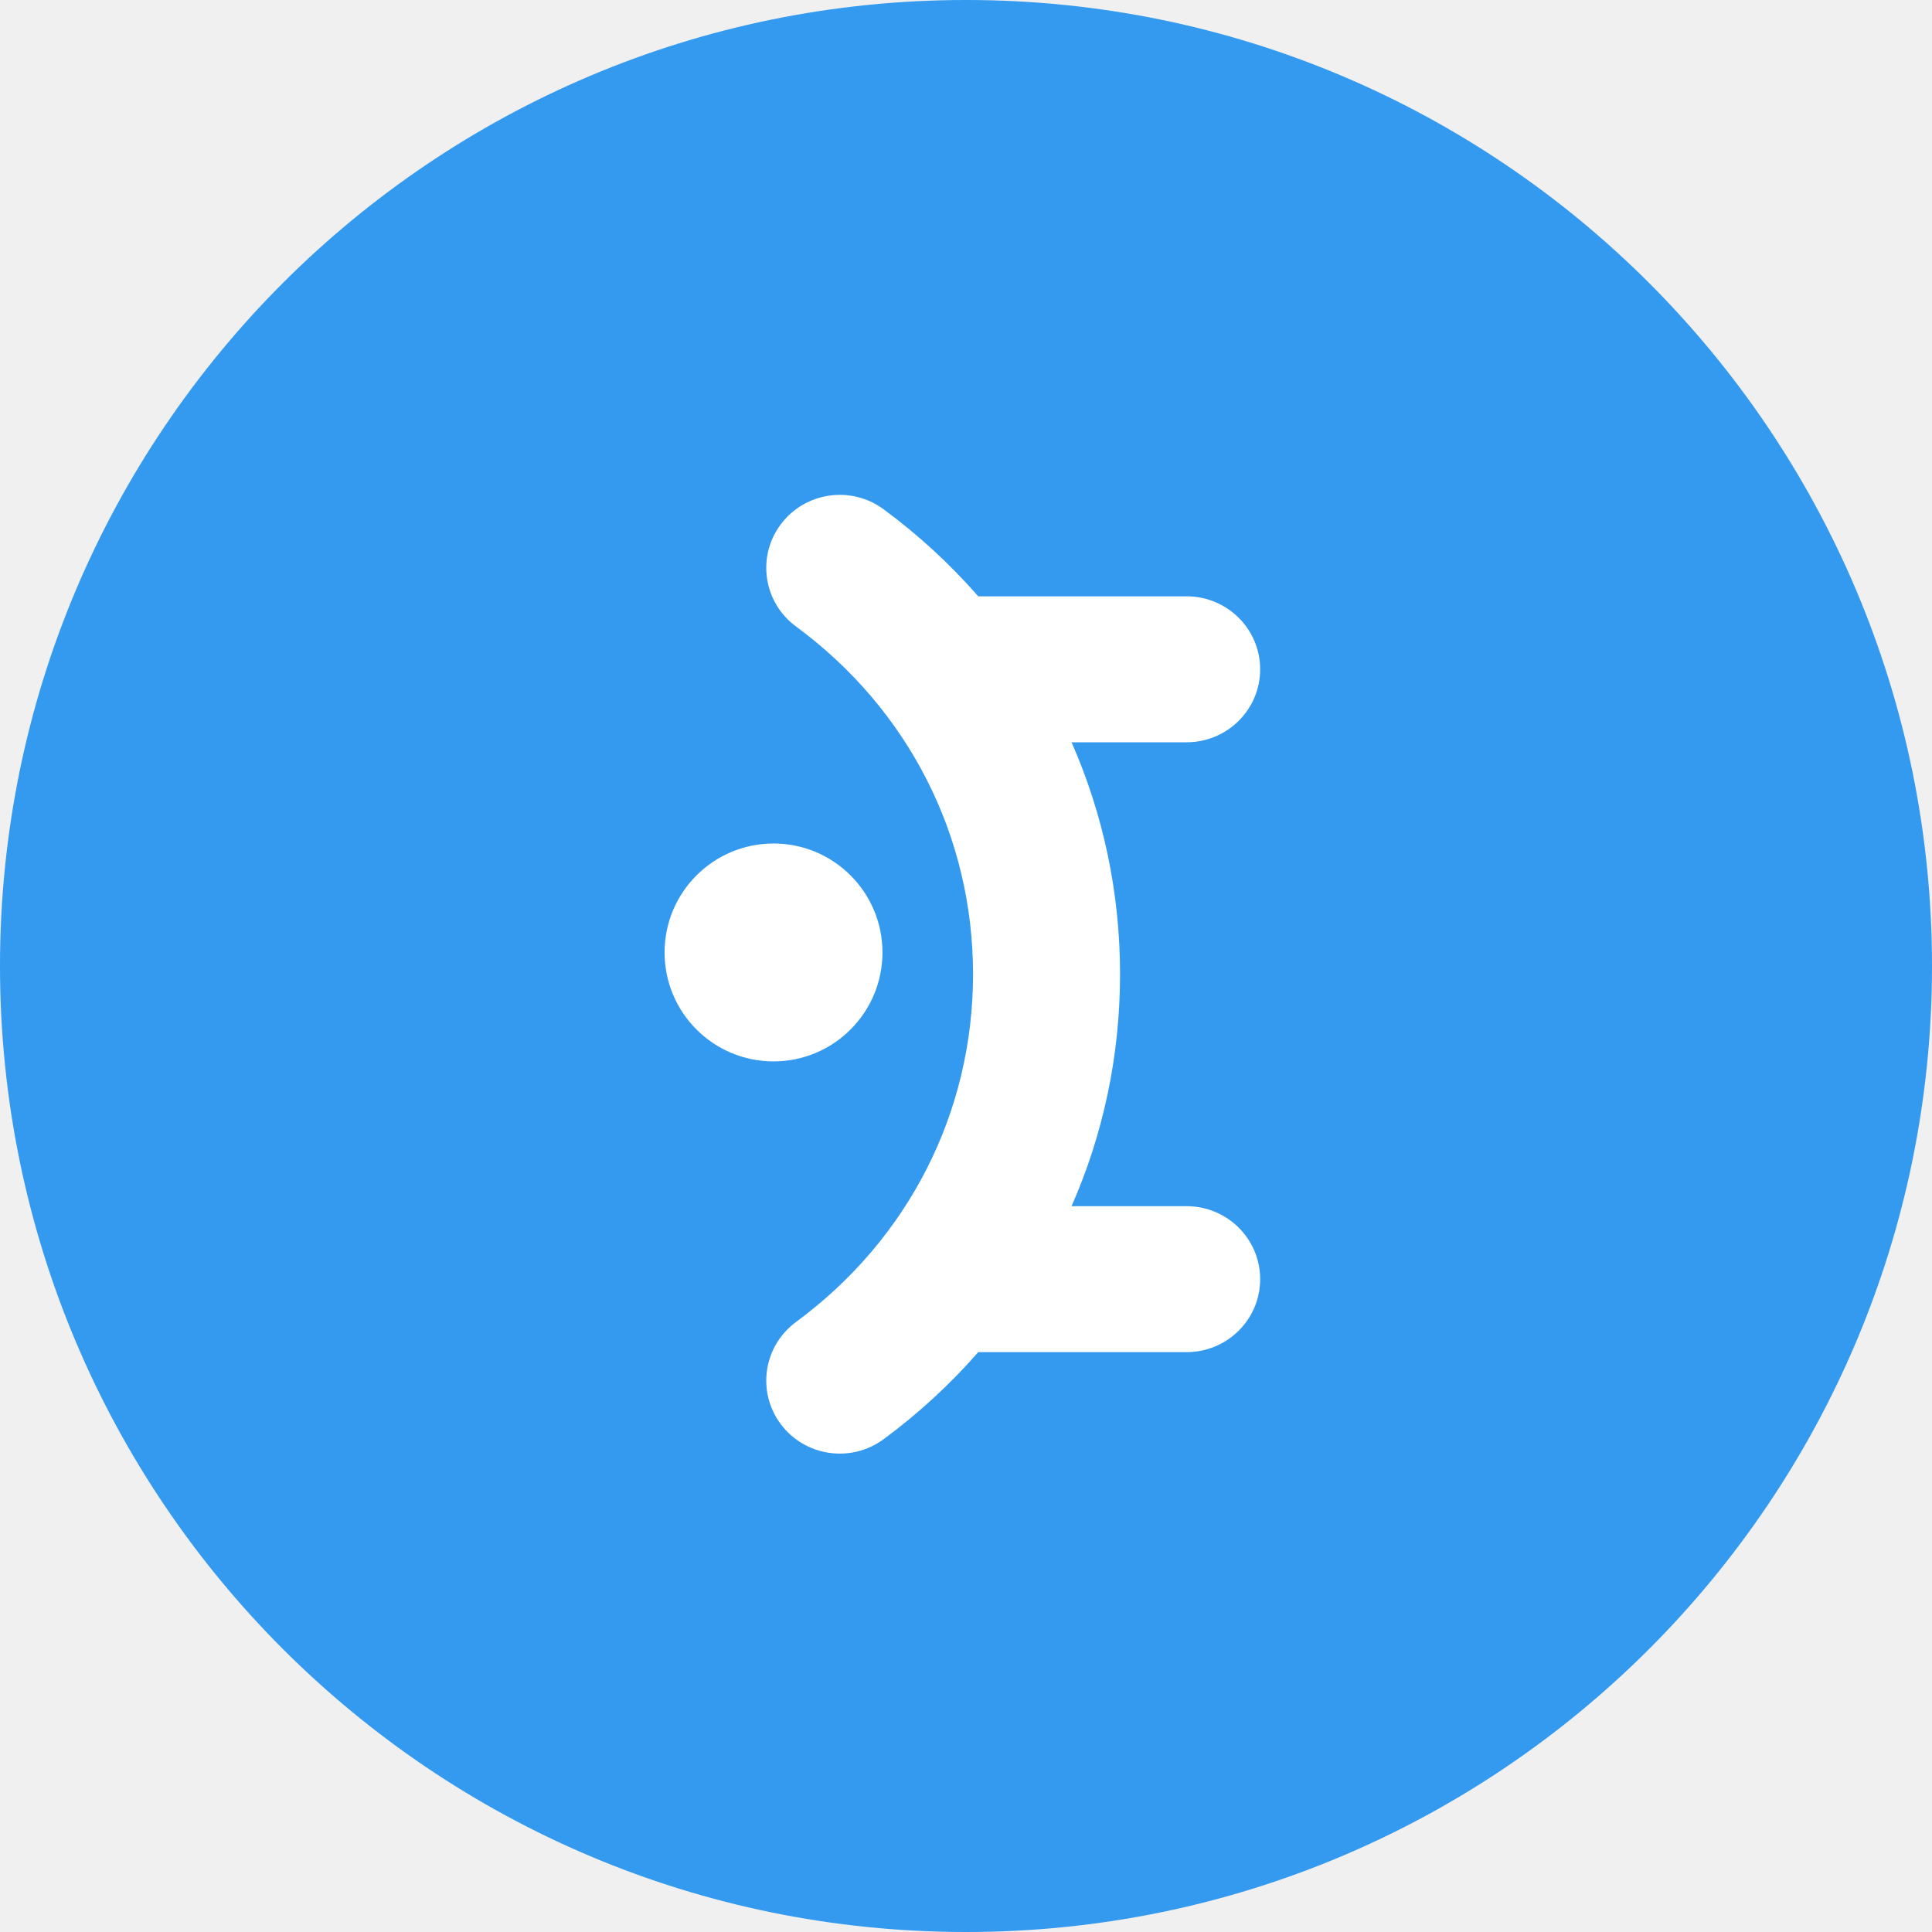
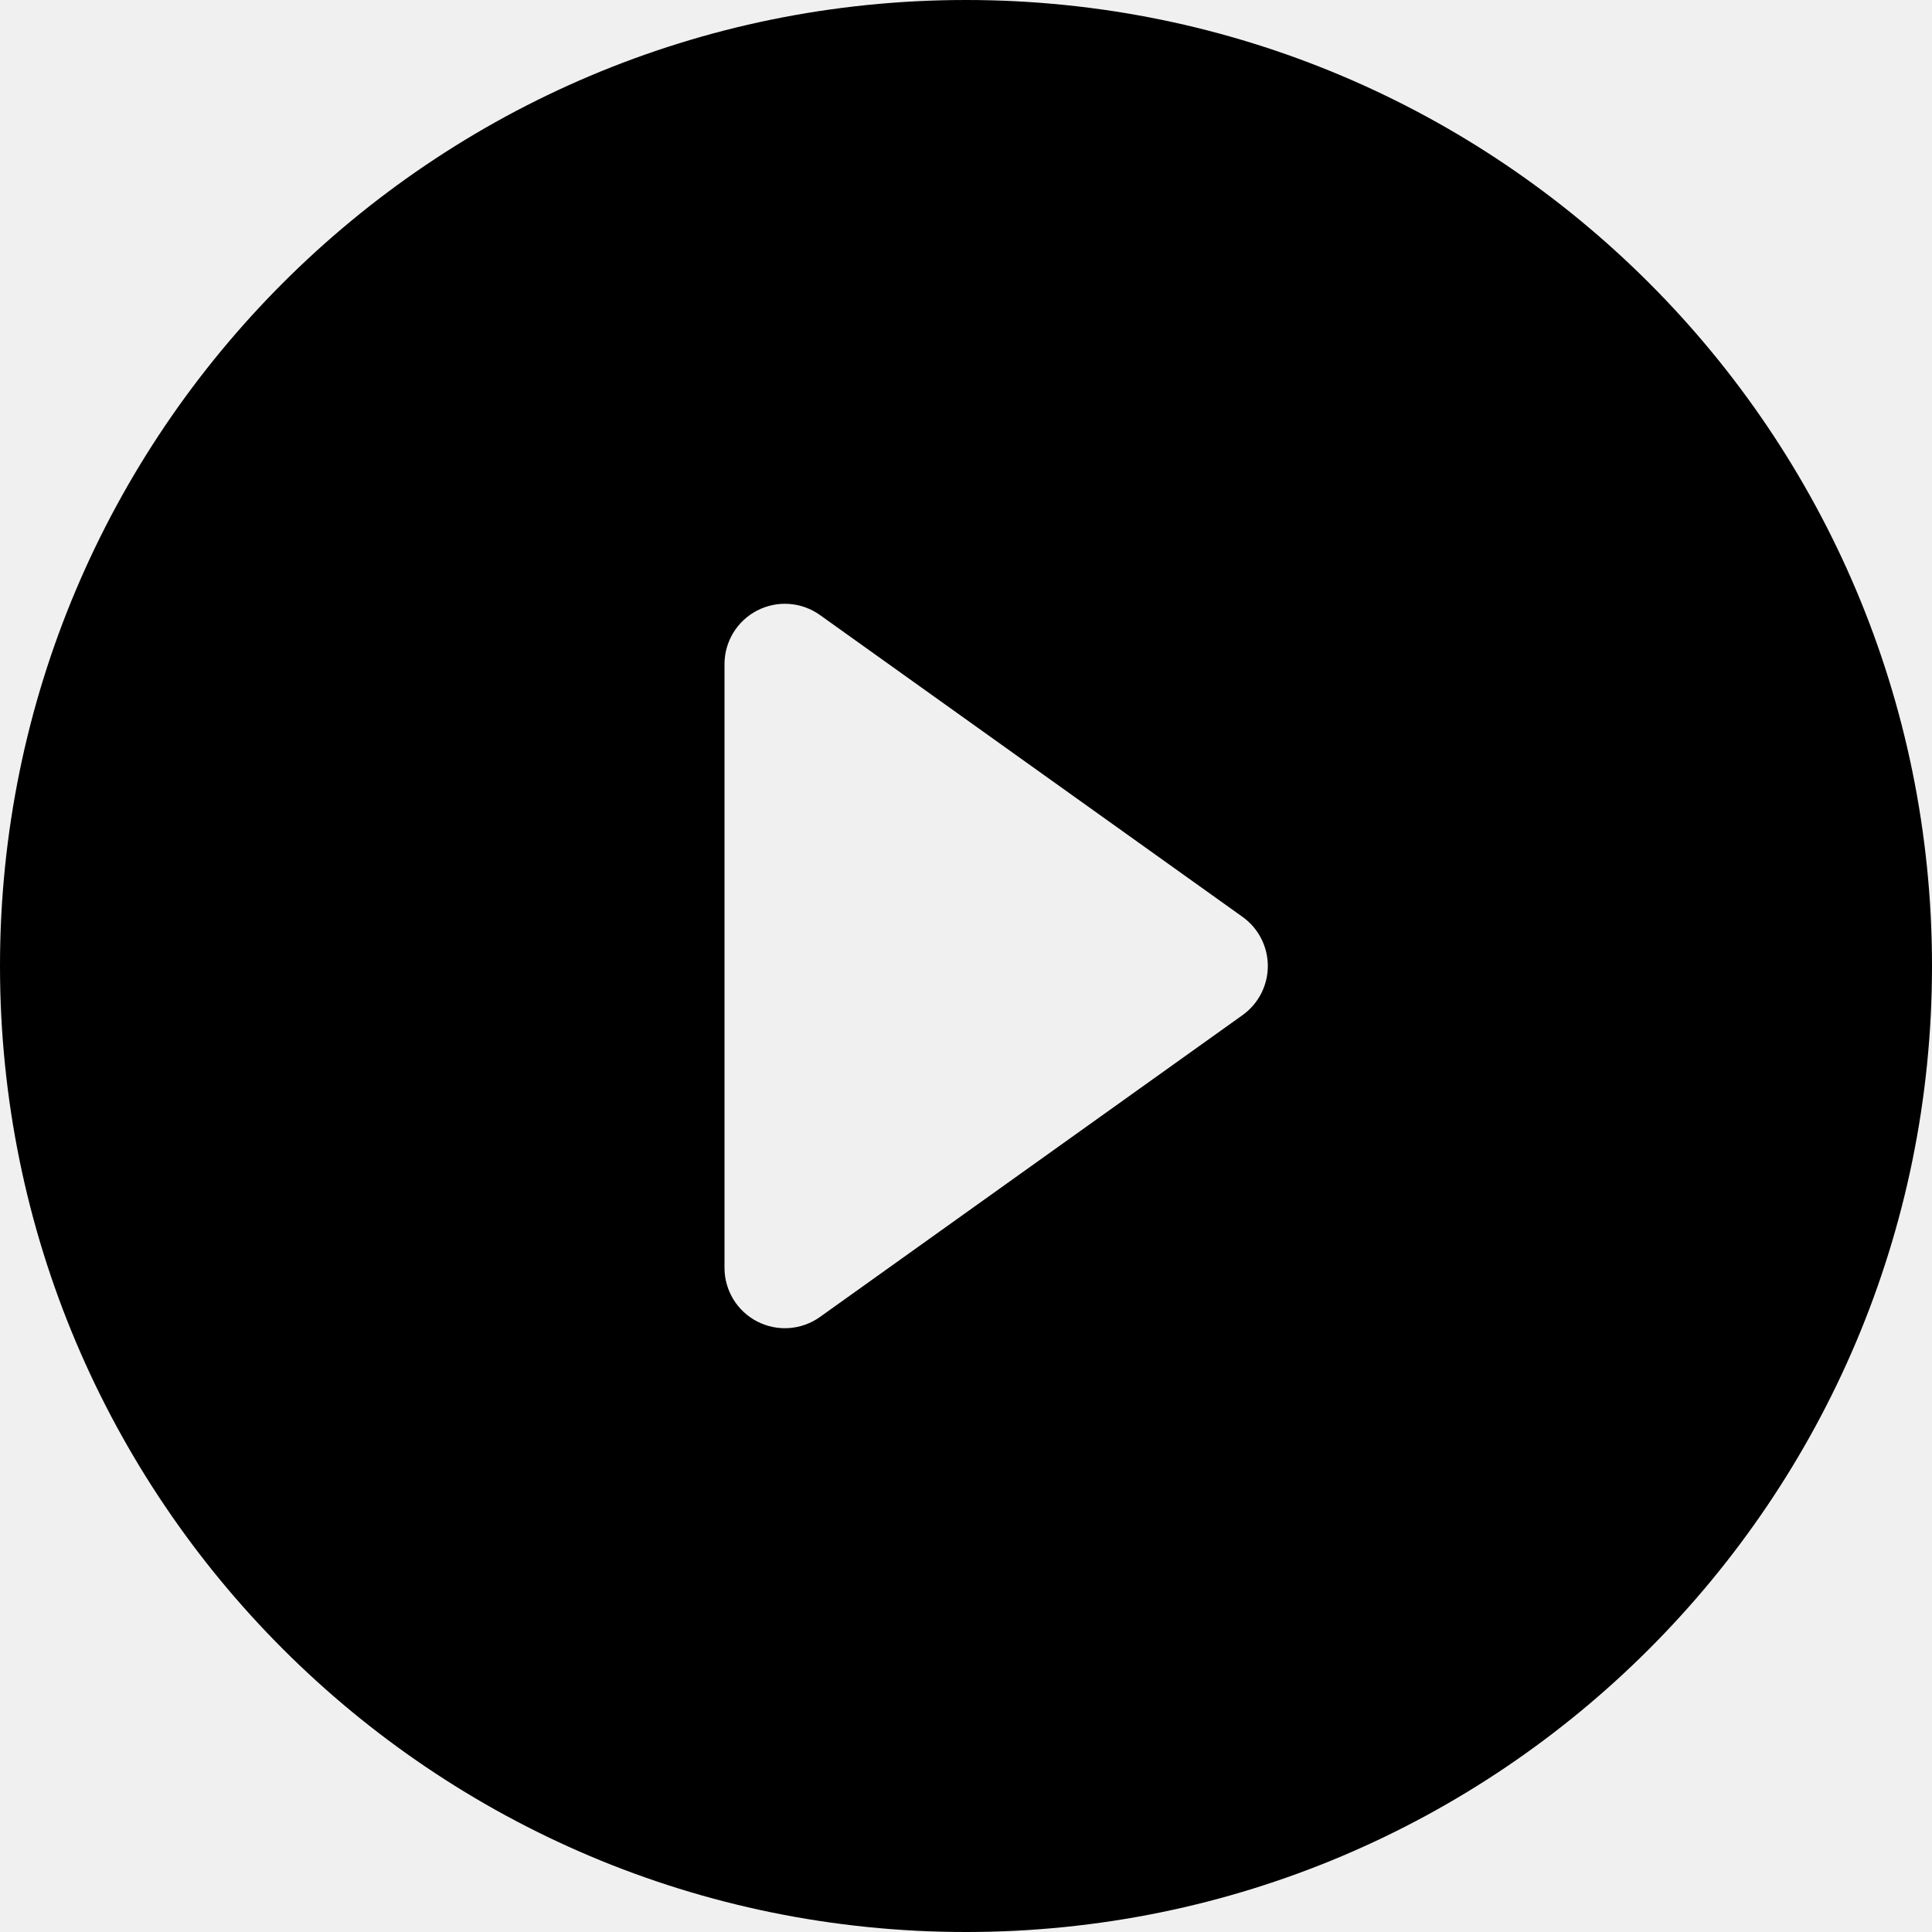
- <svg xmlns="http://www.w3.org/2000/svg" viewBox="0 0 500 500">
-   <g fill="none" fill-rule="evenodd">
-     <rect width="500" height="500" fill="#339AF0" rx="250" />
-     <g fill="#FFF">
-       <path fill-rule="nonzero" d="M202.055 135.706c-6.26 8.373-4.494 20.208 3.944 26.42 29.122 21.45 45.824 54.253 45.824 90.005 0 35.752-16.702 68.559-45.824 90.005-8.436 6.215-10.206 18.043-3.944 26.42 6.26 8.378 18.173 10.13 26.611 3.916a153.835 153.835 0 0024.509-22.54h53.93c10.506 0 19.023-8.455 19.023-18.885 0-10.43-8.517-18.886-19.023-18.886h-29.79c8.196-18.594 12.553-38.923 12.553-60.03s-4.357-41.436-12.552-60.03h29.79c10.505 0 19.022-8.455 19.022-18.885 0-10.43-8.517-18.886-19.023-18.886h-53.93a153.835 153.835 0 00-24.509-22.54c-8.438-6.215-20.351-4.46-26.61 3.916z" />
-       <path d="M171.992 246.492c0-15.572 12.624-28.195 28.196-28.195 15.572 0 28.195 12.623 28.195 28.195 0 15.572-12.623 28.196-28.195 28.196-15.572 0-28.196-12.624-28.196-28.196z" />
-     </g>
-   </g>
+ <svg xmlns="http://www.w3.org/2000/svg" width="16" height="16" fill="currentColor" class="bi bi-play-circle-fill" viewBox="0 0 16 16">
+   <path d="M16 8A8 8 0 1 1 0 8a8 8 0 0 1 16 0M6.79 5.093A.5.5 0 0 0 6 5.5v5a.5.5 0 0 0 .79.407l3.5-2.5a.5.5 0 0 0 0-.814z" />
</svg>
